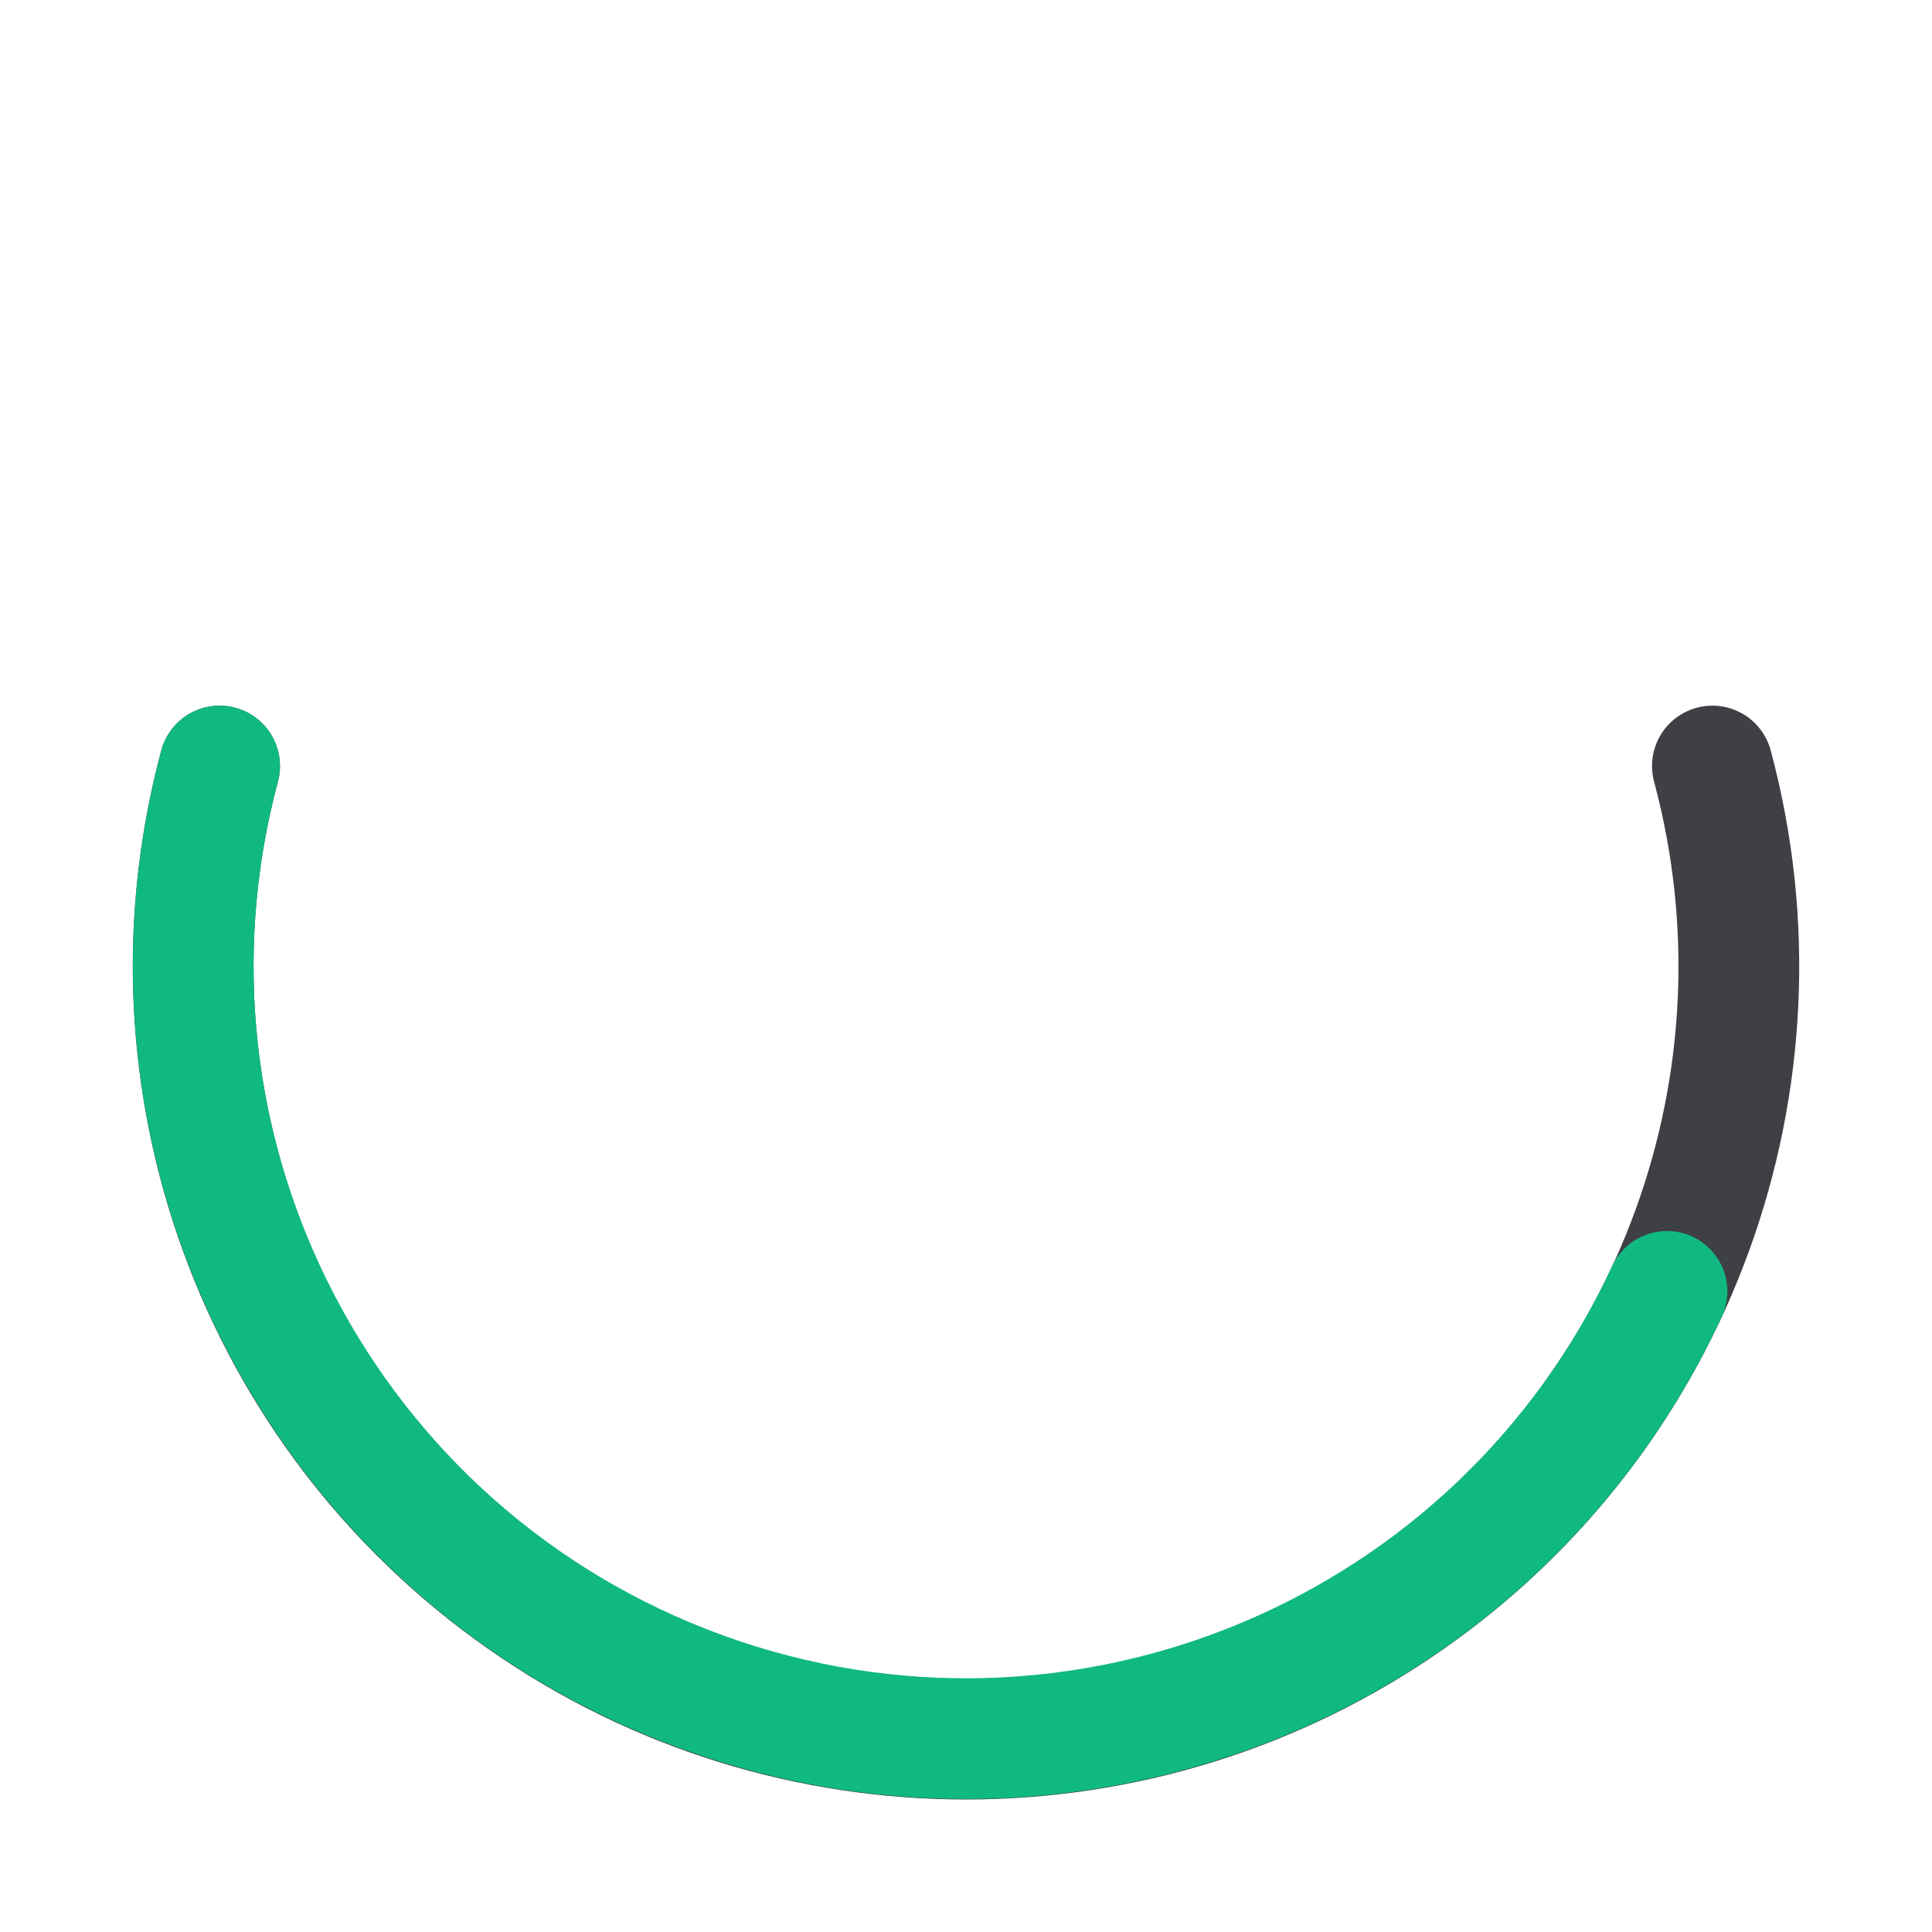
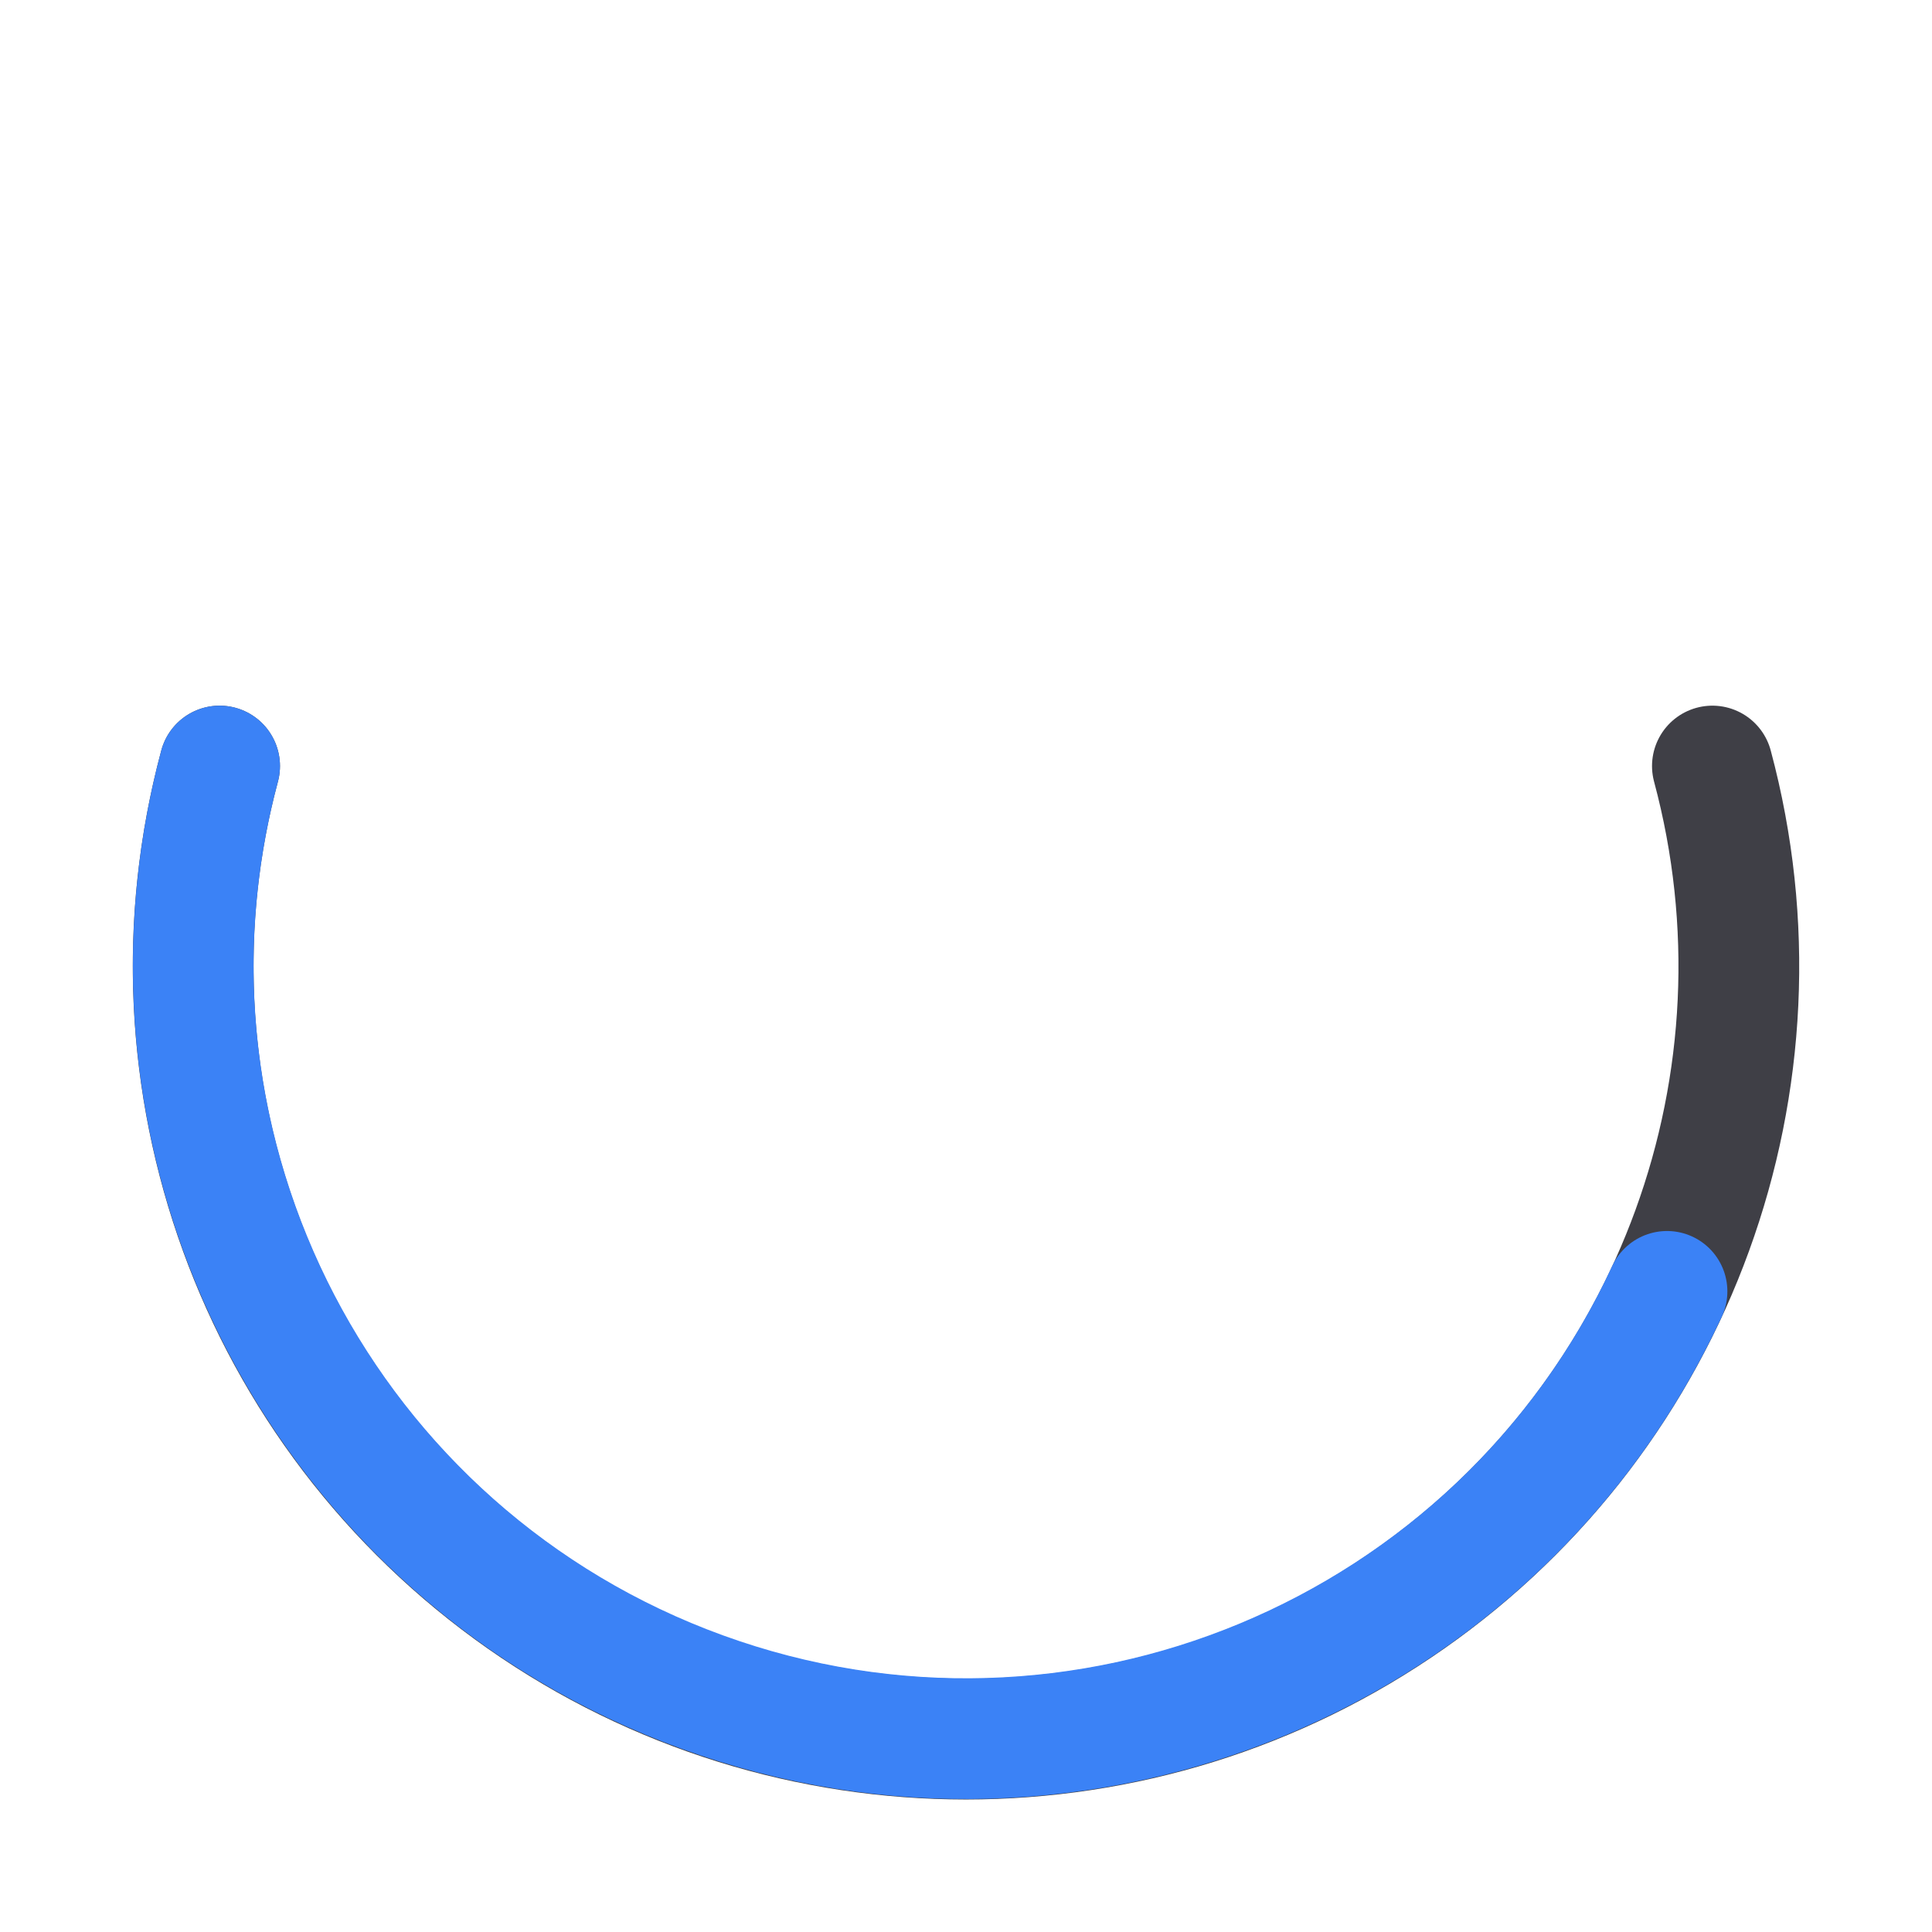
<svg xmlns="http://www.w3.org/2000/svg" viewBox="0 0 120 120">
  <path d="M 13.64 47.58 A 48.0 48.0 0 1 0 106.36 47.58" fill="none" stroke="#3f3f46" stroke-width="7.5" stroke-linecap="round" />
-   <path d="M 13.64 47.58 A 48.0 48.0 0 0 0 103.54 80.21" fill="none" stroke="#10b981" stroke-width="7.5" stroke-linecap="round" />
+   <path d="M 13.64 47.58 A 48.0 48.0 0 0 0 103.54 80.21" fill="none" stroke="#3b82f6" stroke-width="7.5" stroke-linecap="round" />
</svg>
